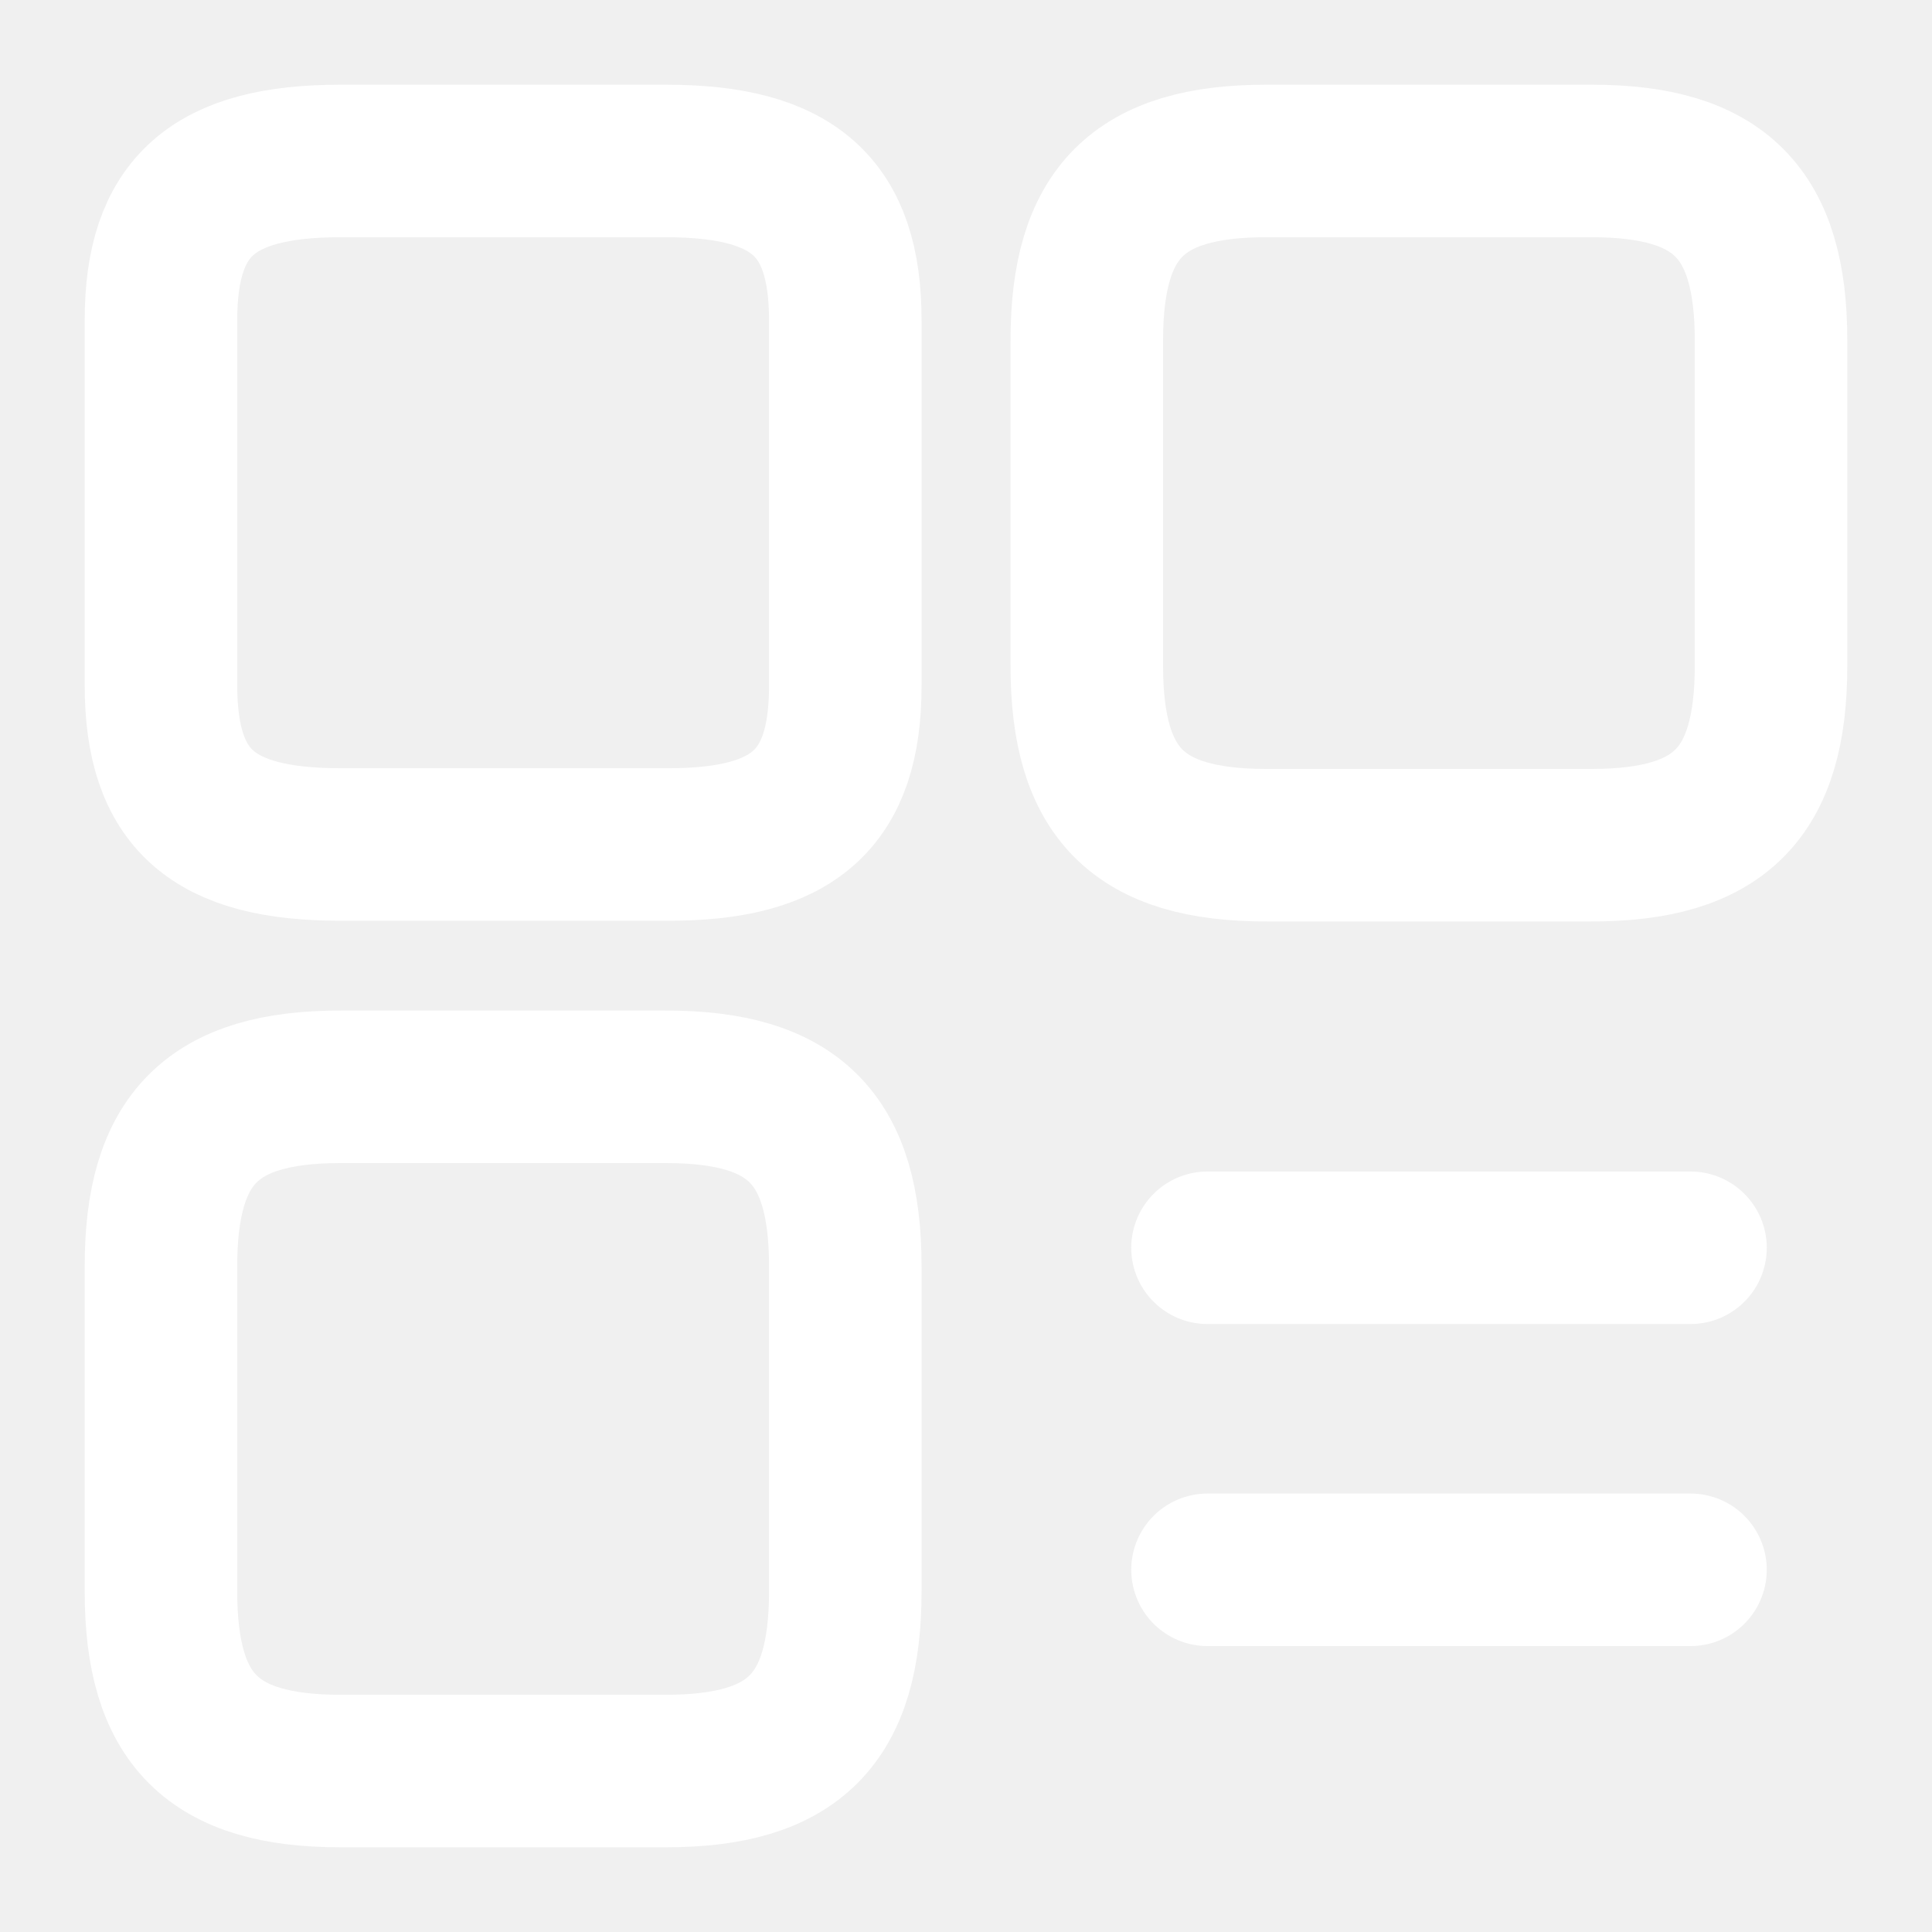
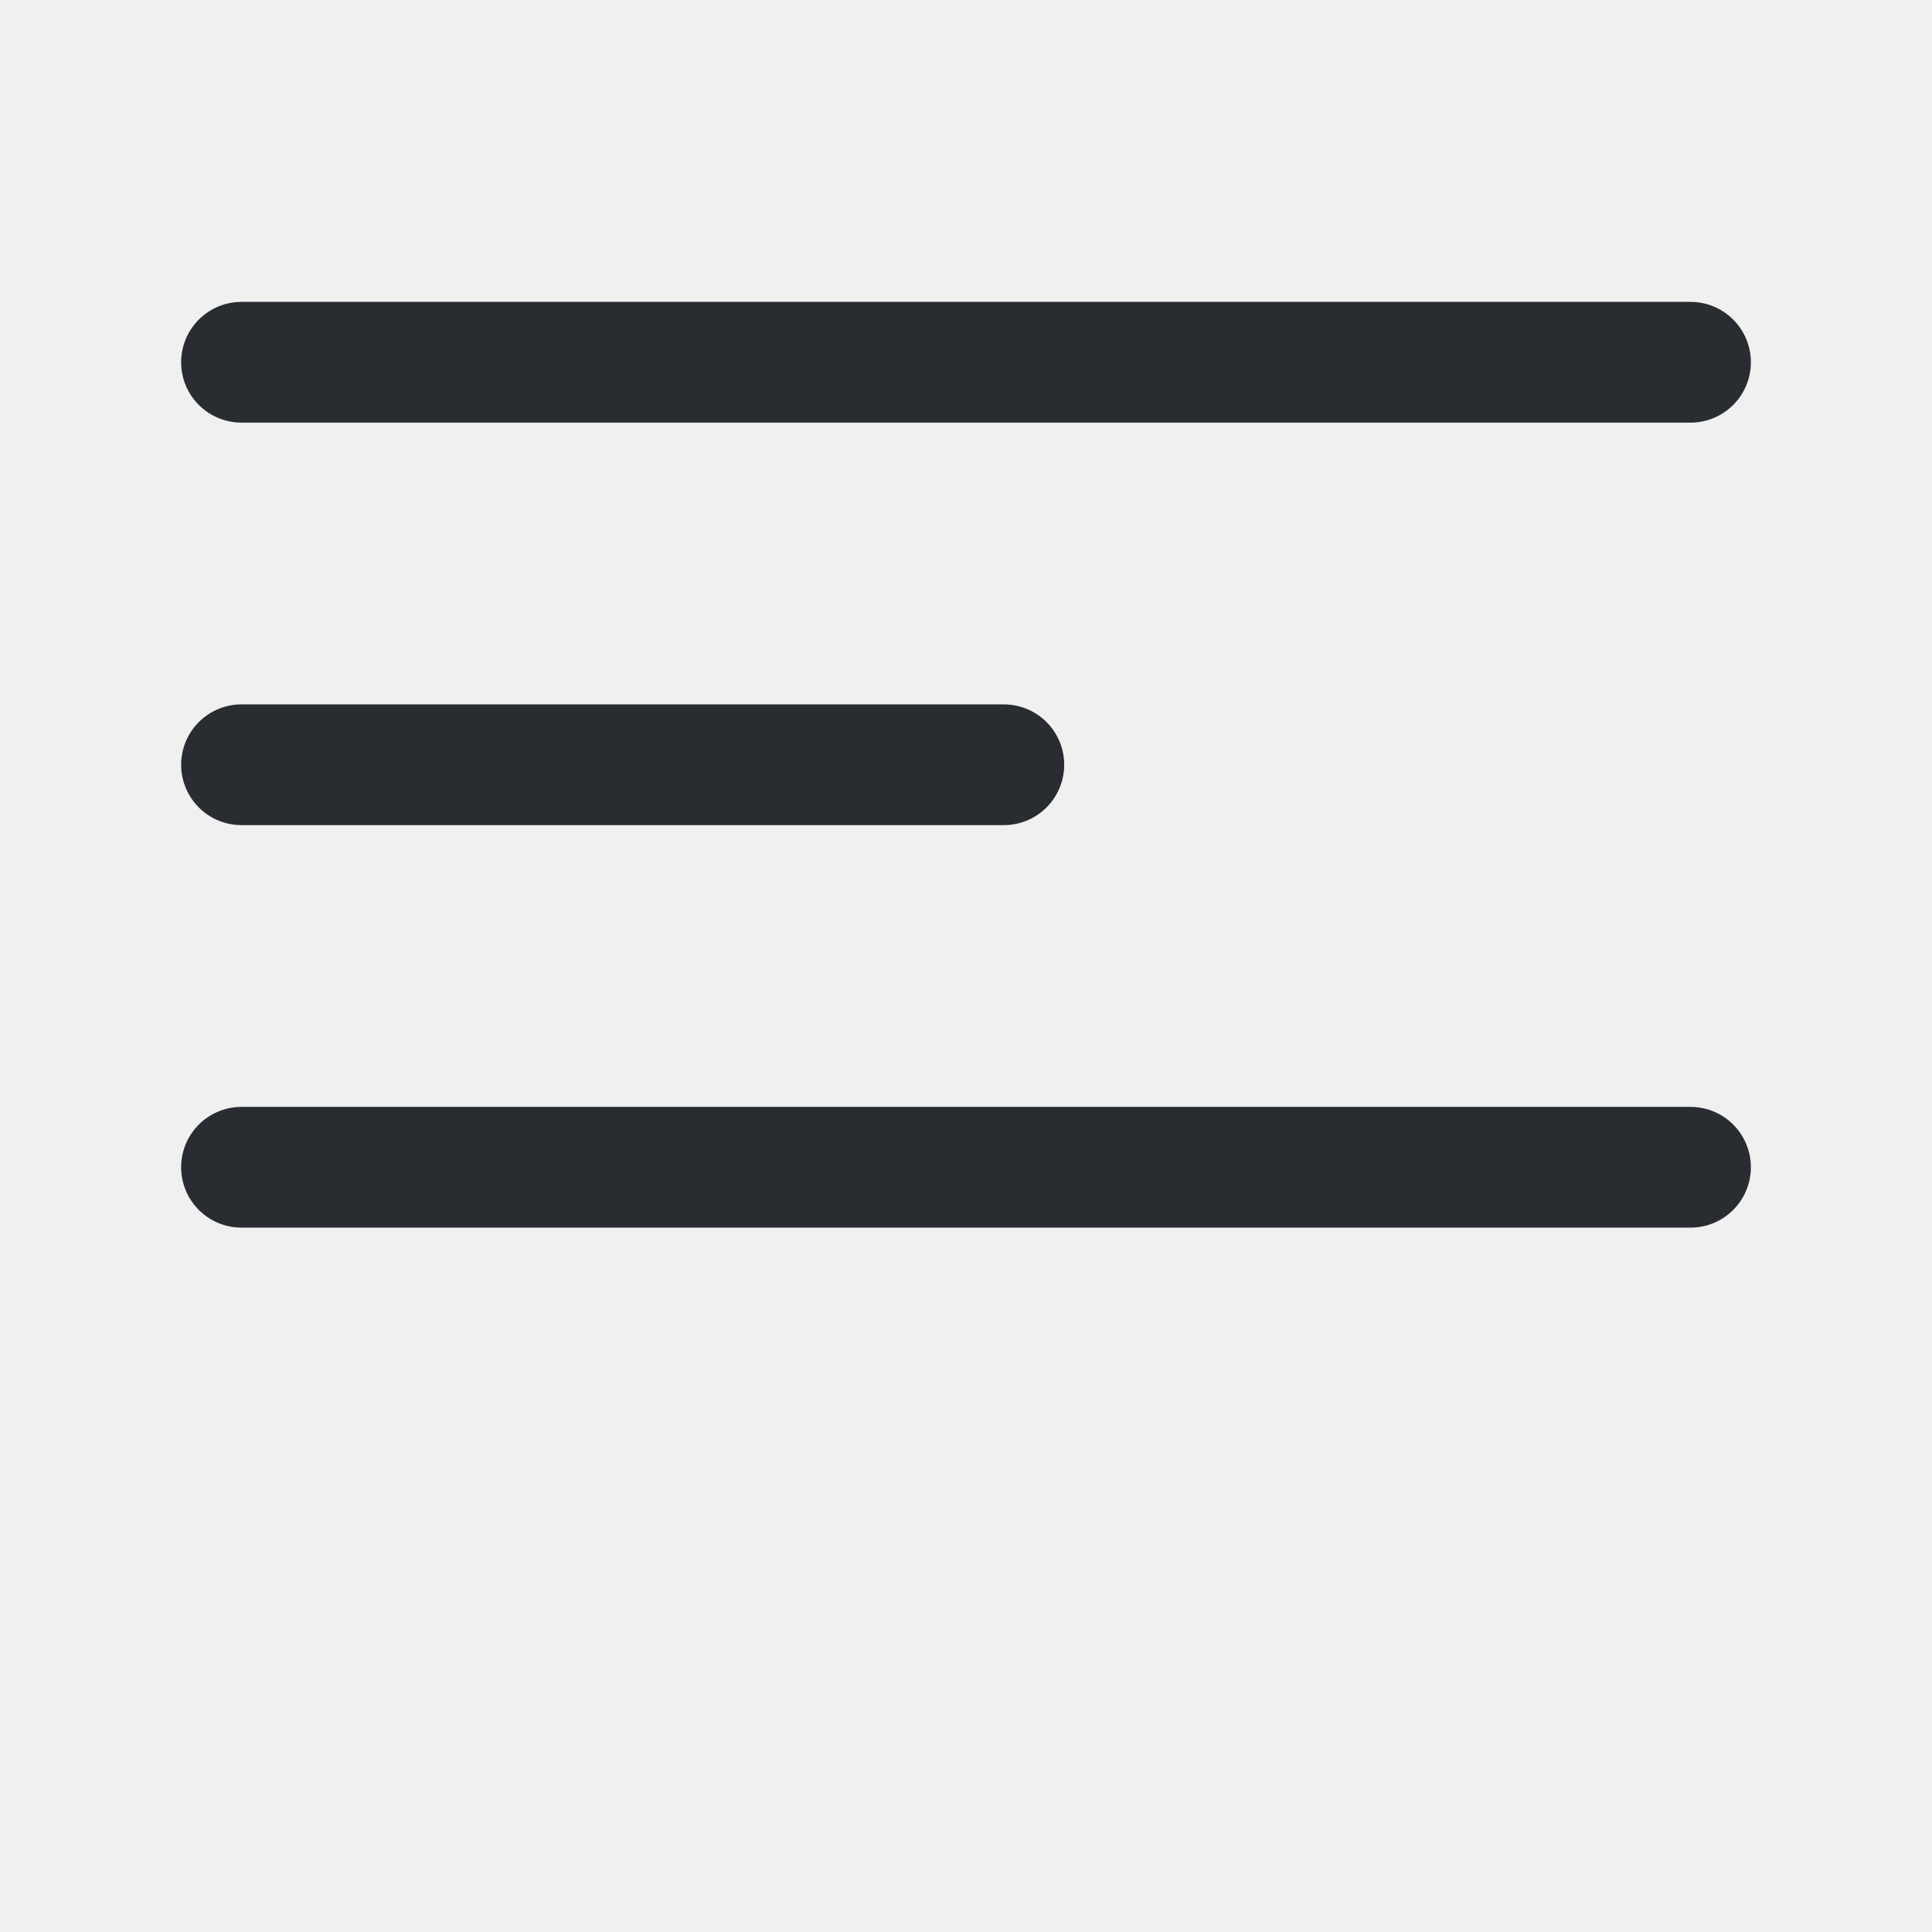
- <svg xmlns="http://www.w3.org/2000/svg" width="19" height="19" viewBox="0 0 19 19" fill="none">
-   <path d="M17.417 6.547V3.349C17.417 2.09 16.91 1.583 15.651 1.583H12.453C11.194 1.583 10.688 2.09 10.688 3.349V6.547C10.688 7.806 11.194 8.312 12.453 8.312H15.651C16.91 8.312 17.417 7.806 17.417 6.547Z" stroke="white" stroke-width="1.5" stroke-linecap="round" stroke-linejoin="round" />
-   <path d="M8.313 6.745V3.151C8.313 2.034 7.806 1.583 6.547 1.583H3.349C2.09 1.583 1.583 2.034 1.583 3.151V6.737C1.583 7.861 2.09 8.305 3.349 8.305H6.547C7.806 8.312 8.313 7.861 8.313 6.745Z" stroke="white" stroke-width="1.5" stroke-linecap="round" stroke-linejoin="round" />
-   <path d="M8.313 15.651V12.453C8.313 11.194 7.806 10.688 6.547 10.688H3.349C2.09 10.688 1.583 11.194 1.583 12.453V15.651C1.583 16.91 2.09 17.417 3.349 17.417H6.547C7.806 17.417 8.313 16.91 8.313 15.651Z" stroke="white" stroke-width="1.5" stroke-linecap="round" stroke-linejoin="round" />
-   <path d="M11.875 12.271H16.625" stroke="white" stroke-width="1.5" stroke-linecap="round" />
-   <path d="M11.875 15.438H16.625" stroke="white" stroke-width="1.5" stroke-linecap="round" />
+ <svg xmlns="http://www.w3.org/2000/svg" width="24" height="24" viewBox="0 0 24 24" fill="none">
+   <path d="M3 4.5H21" stroke="#292D32" stroke-width="1.5" stroke-linecap="round" stroke-linejoin="round" />
+   <path d="M3 9.5H12.47" stroke="#292D32" stroke-width="1.5" stroke-linecap="round" stroke-linejoin="round" />
+   <path d="M3 14.5H21" stroke="#292D32" stroke-width="1.5" stroke-linecap="round" stroke-linejoin="round" />
</svg>
